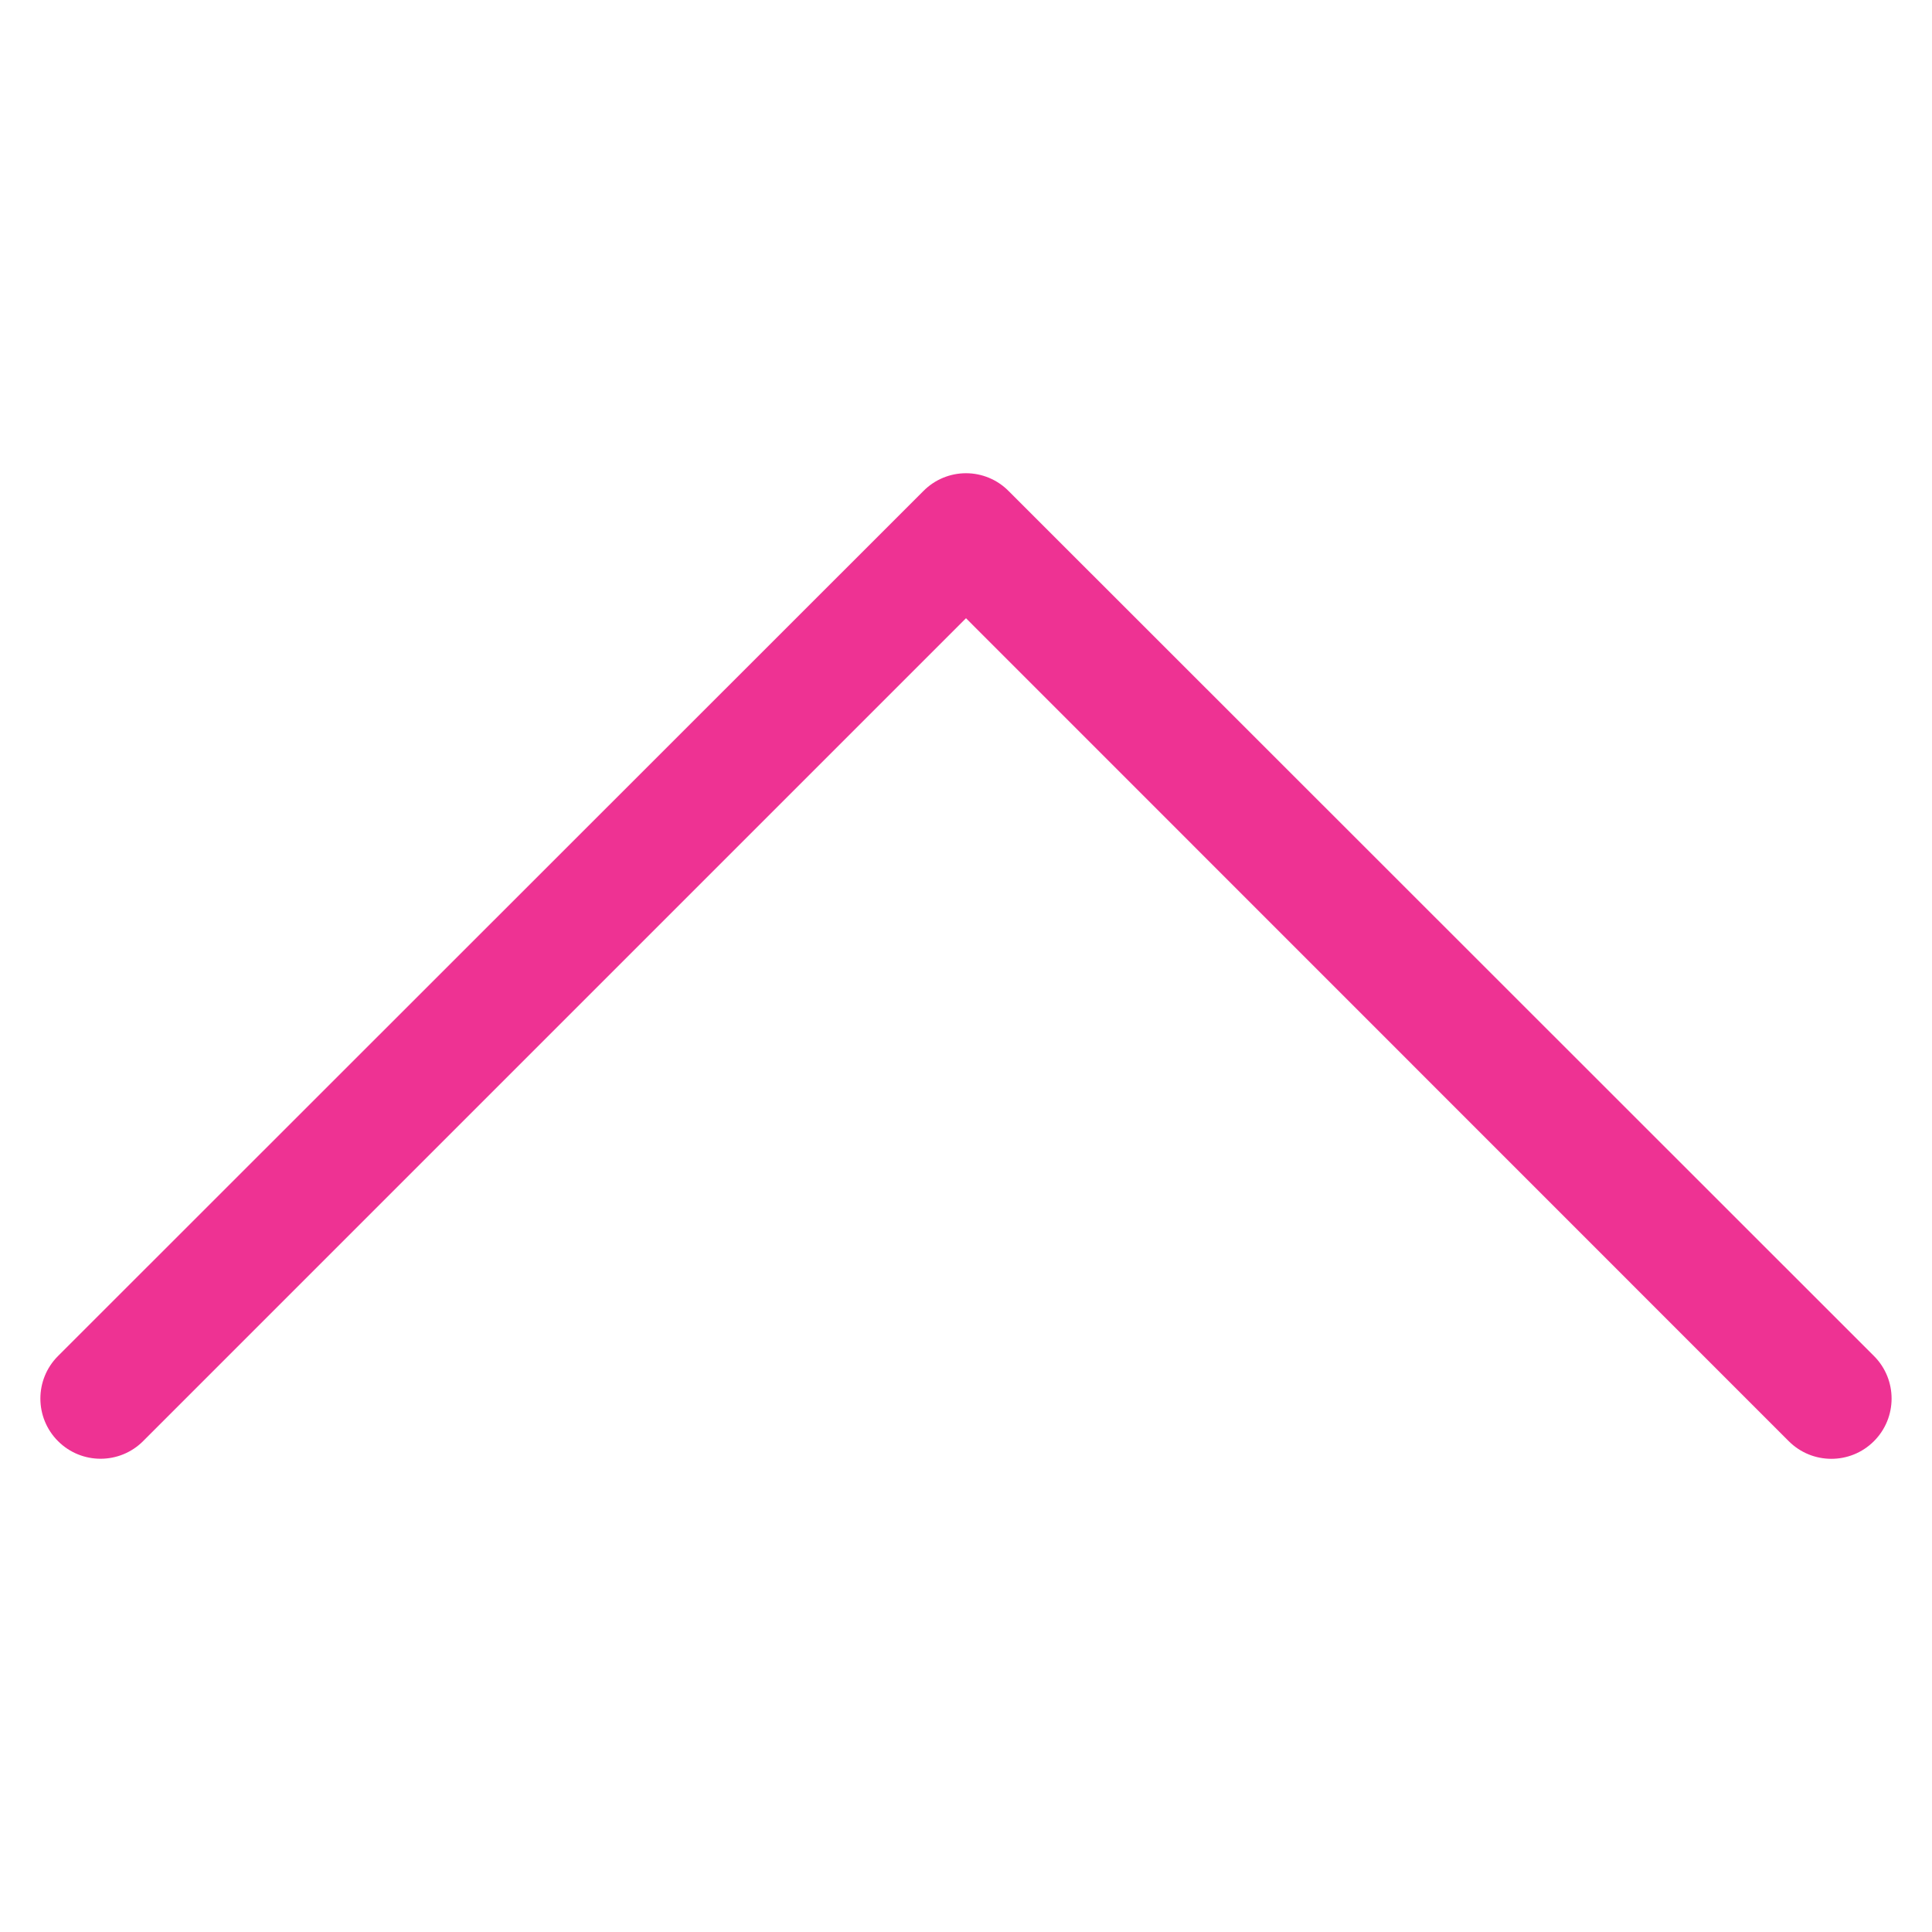
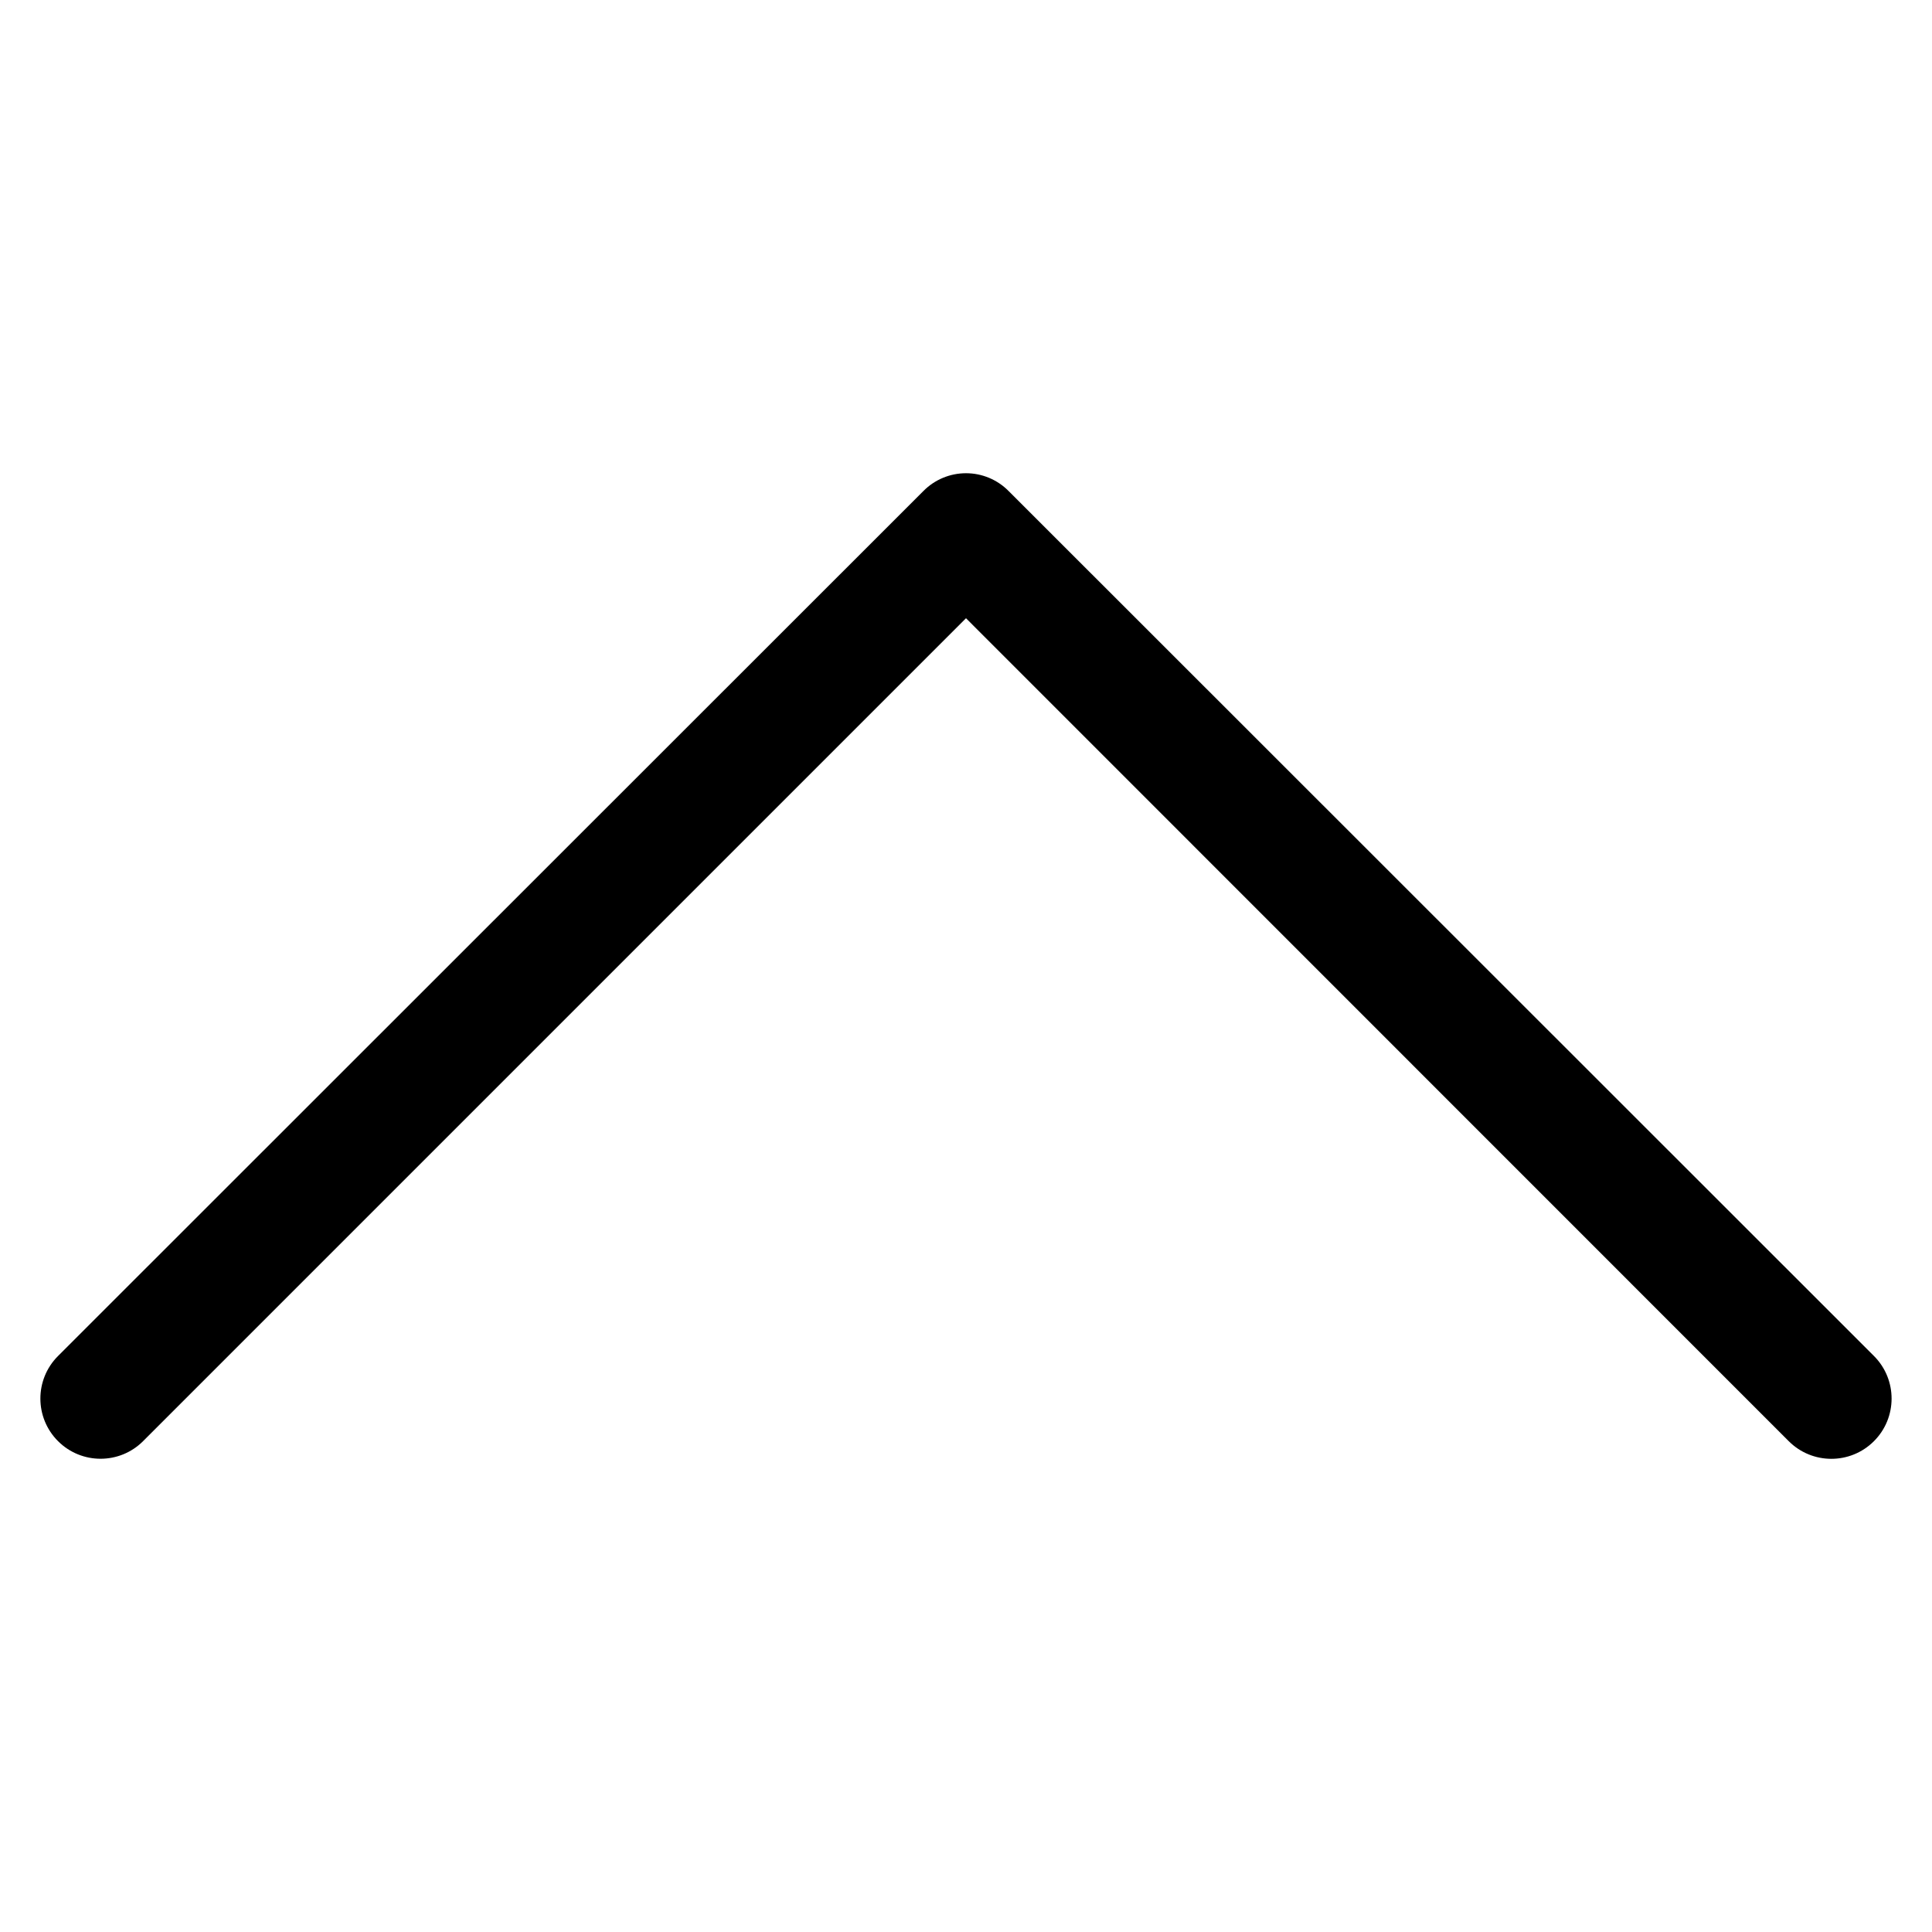
- <svg xmlns="http://www.w3.org/2000/svg" id="Layer_1" data-name="Layer 1" viewBox="0 0 100 100">
-   <defs>
-     <style>.cls-1{fill:#ee3293;}</style>
-   </defs>
-   <path class="cls-1" d="M97,70.19,52.2,25.41a3.1,3.1,0,0,0-4.4,0L3,70.19a3.11,3.11,0,0,0,4.41,4.4L50,32,92.58,74.59A3.11,3.11,0,1,0,97,70.19Z" />
+ <svg xmlns="http://www.w3.org/2000/svg" class="a-icon caret" viewBox="0 0 100 100">
+   <path class="a-icon-element" d="M97,70.19,52.2,25.41a3.1,3.1,0,0,0-4.4,0L3,70.19a3.11,3.11,0,0,0,4.41,4.4L50,32,92.58,74.59A3.11,3.11,0,1,0,97,70.19Z" />
</svg>
